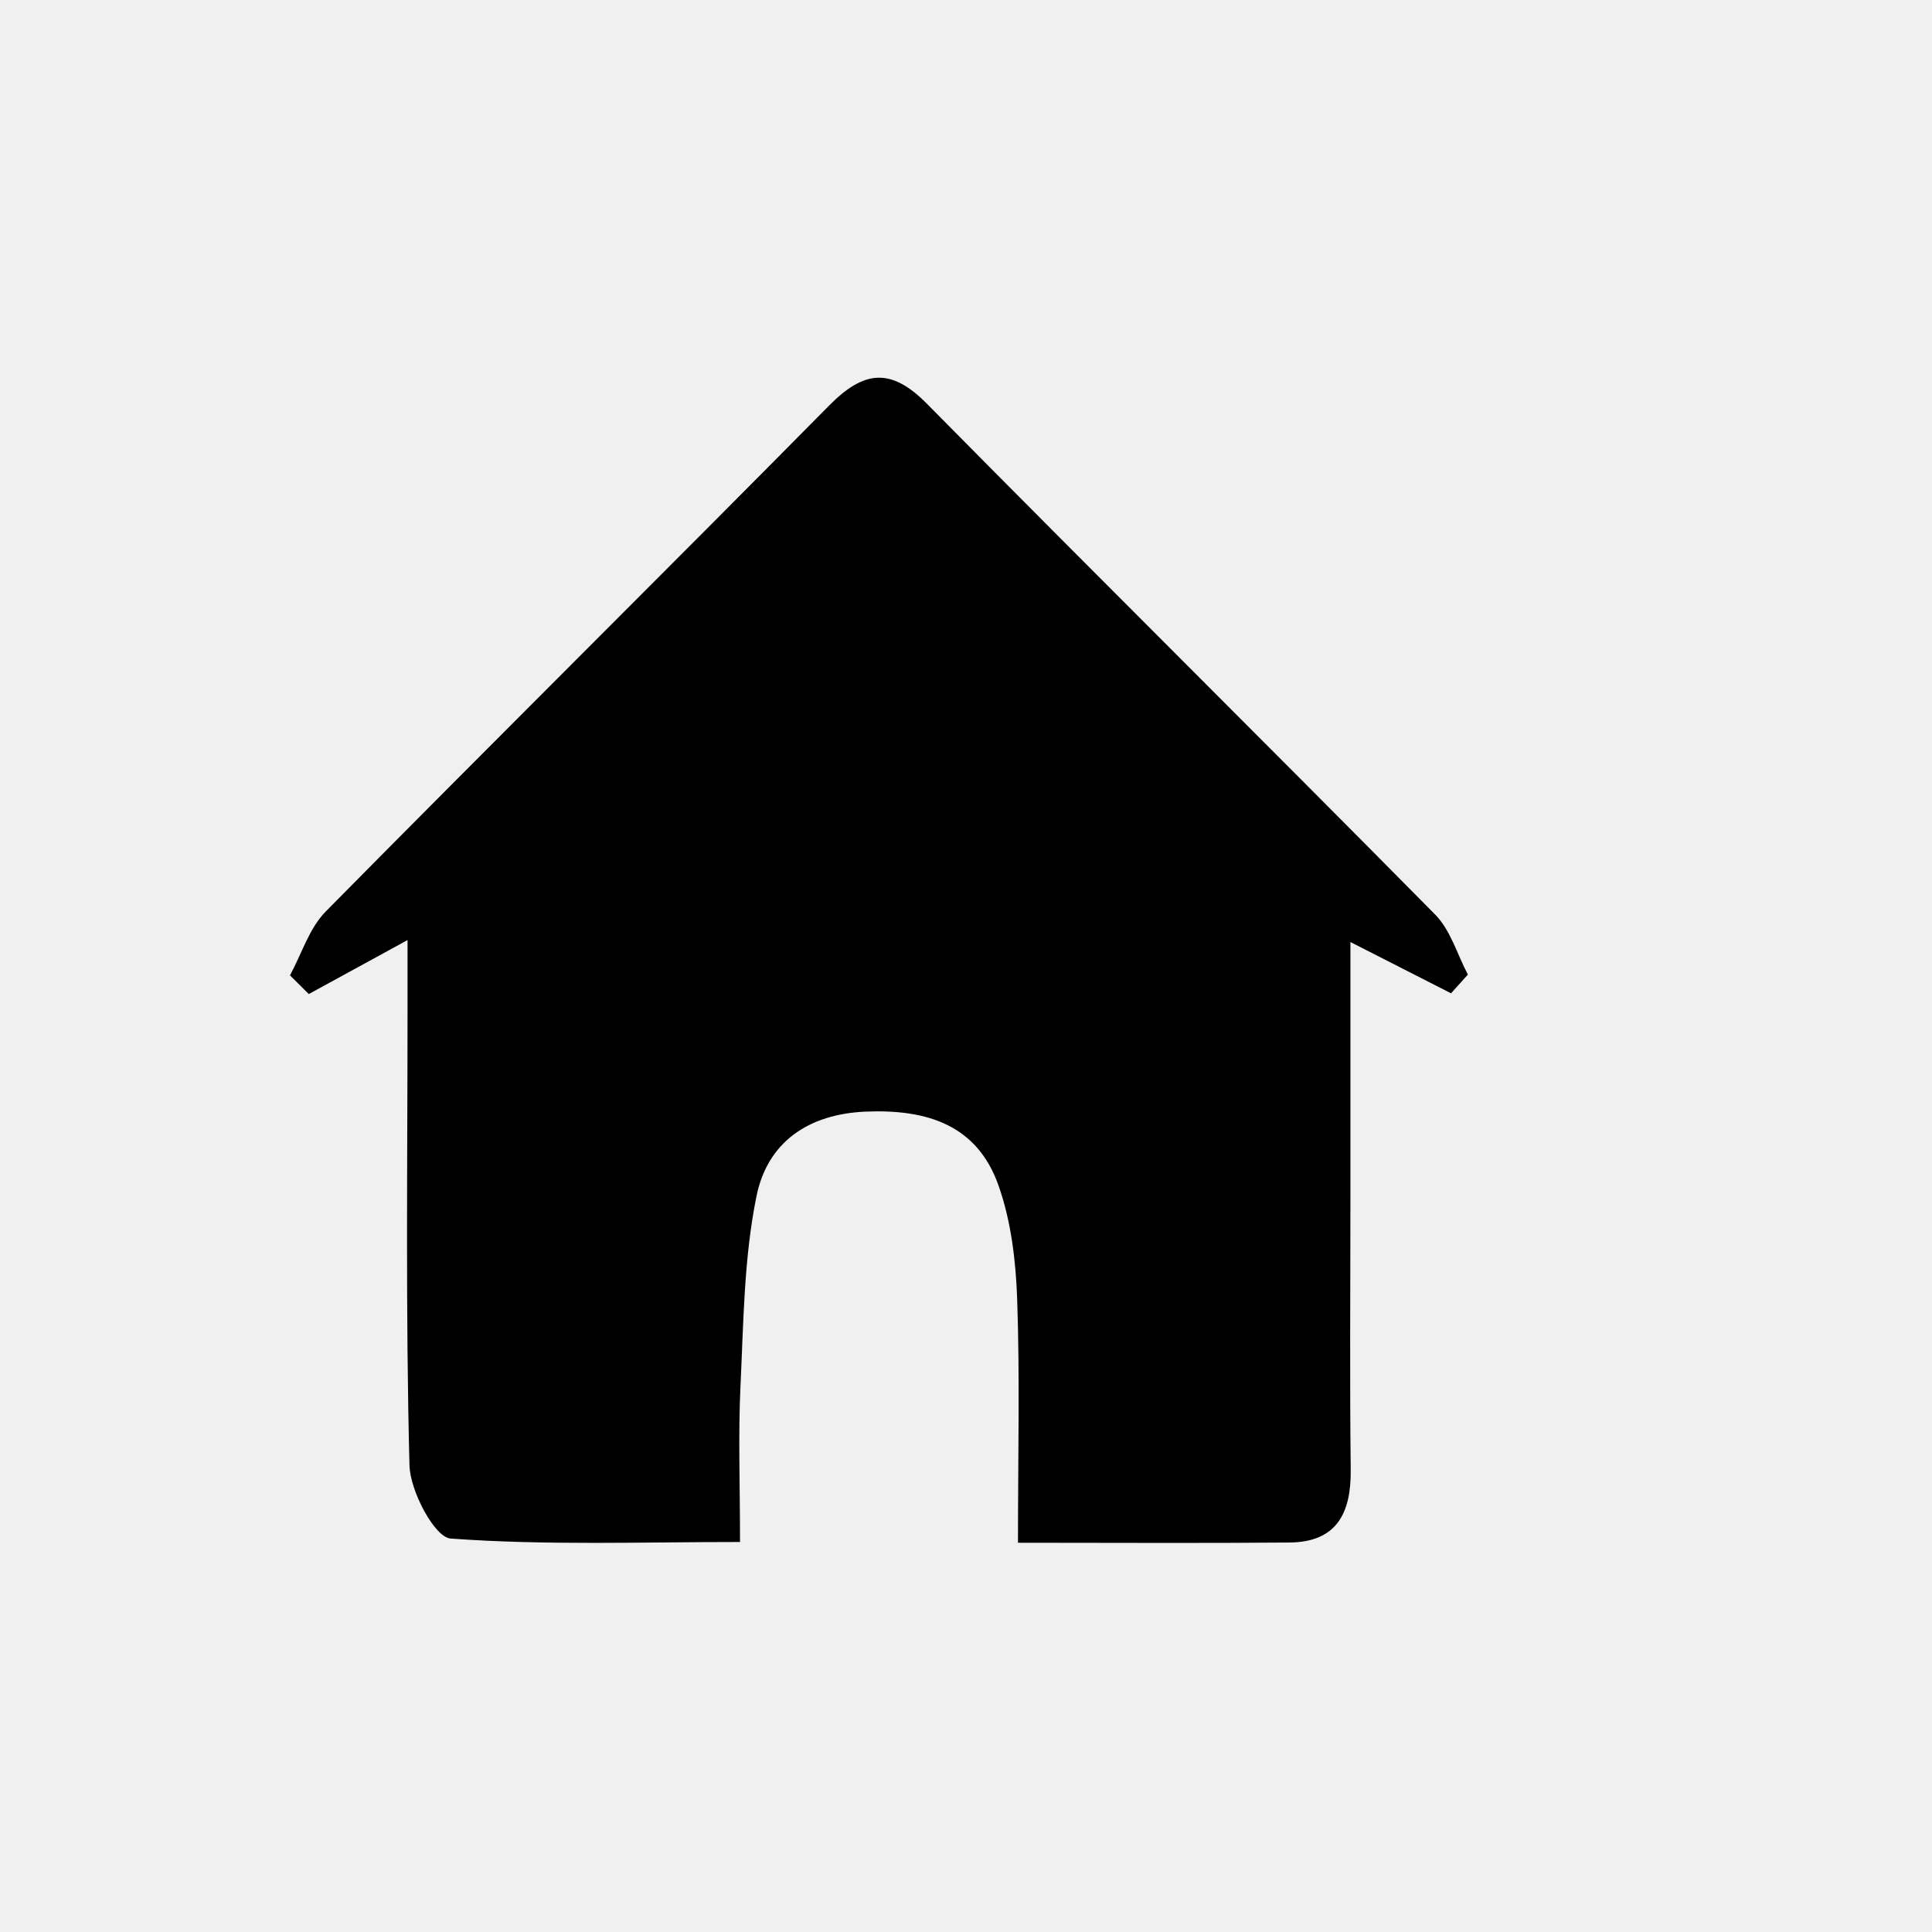
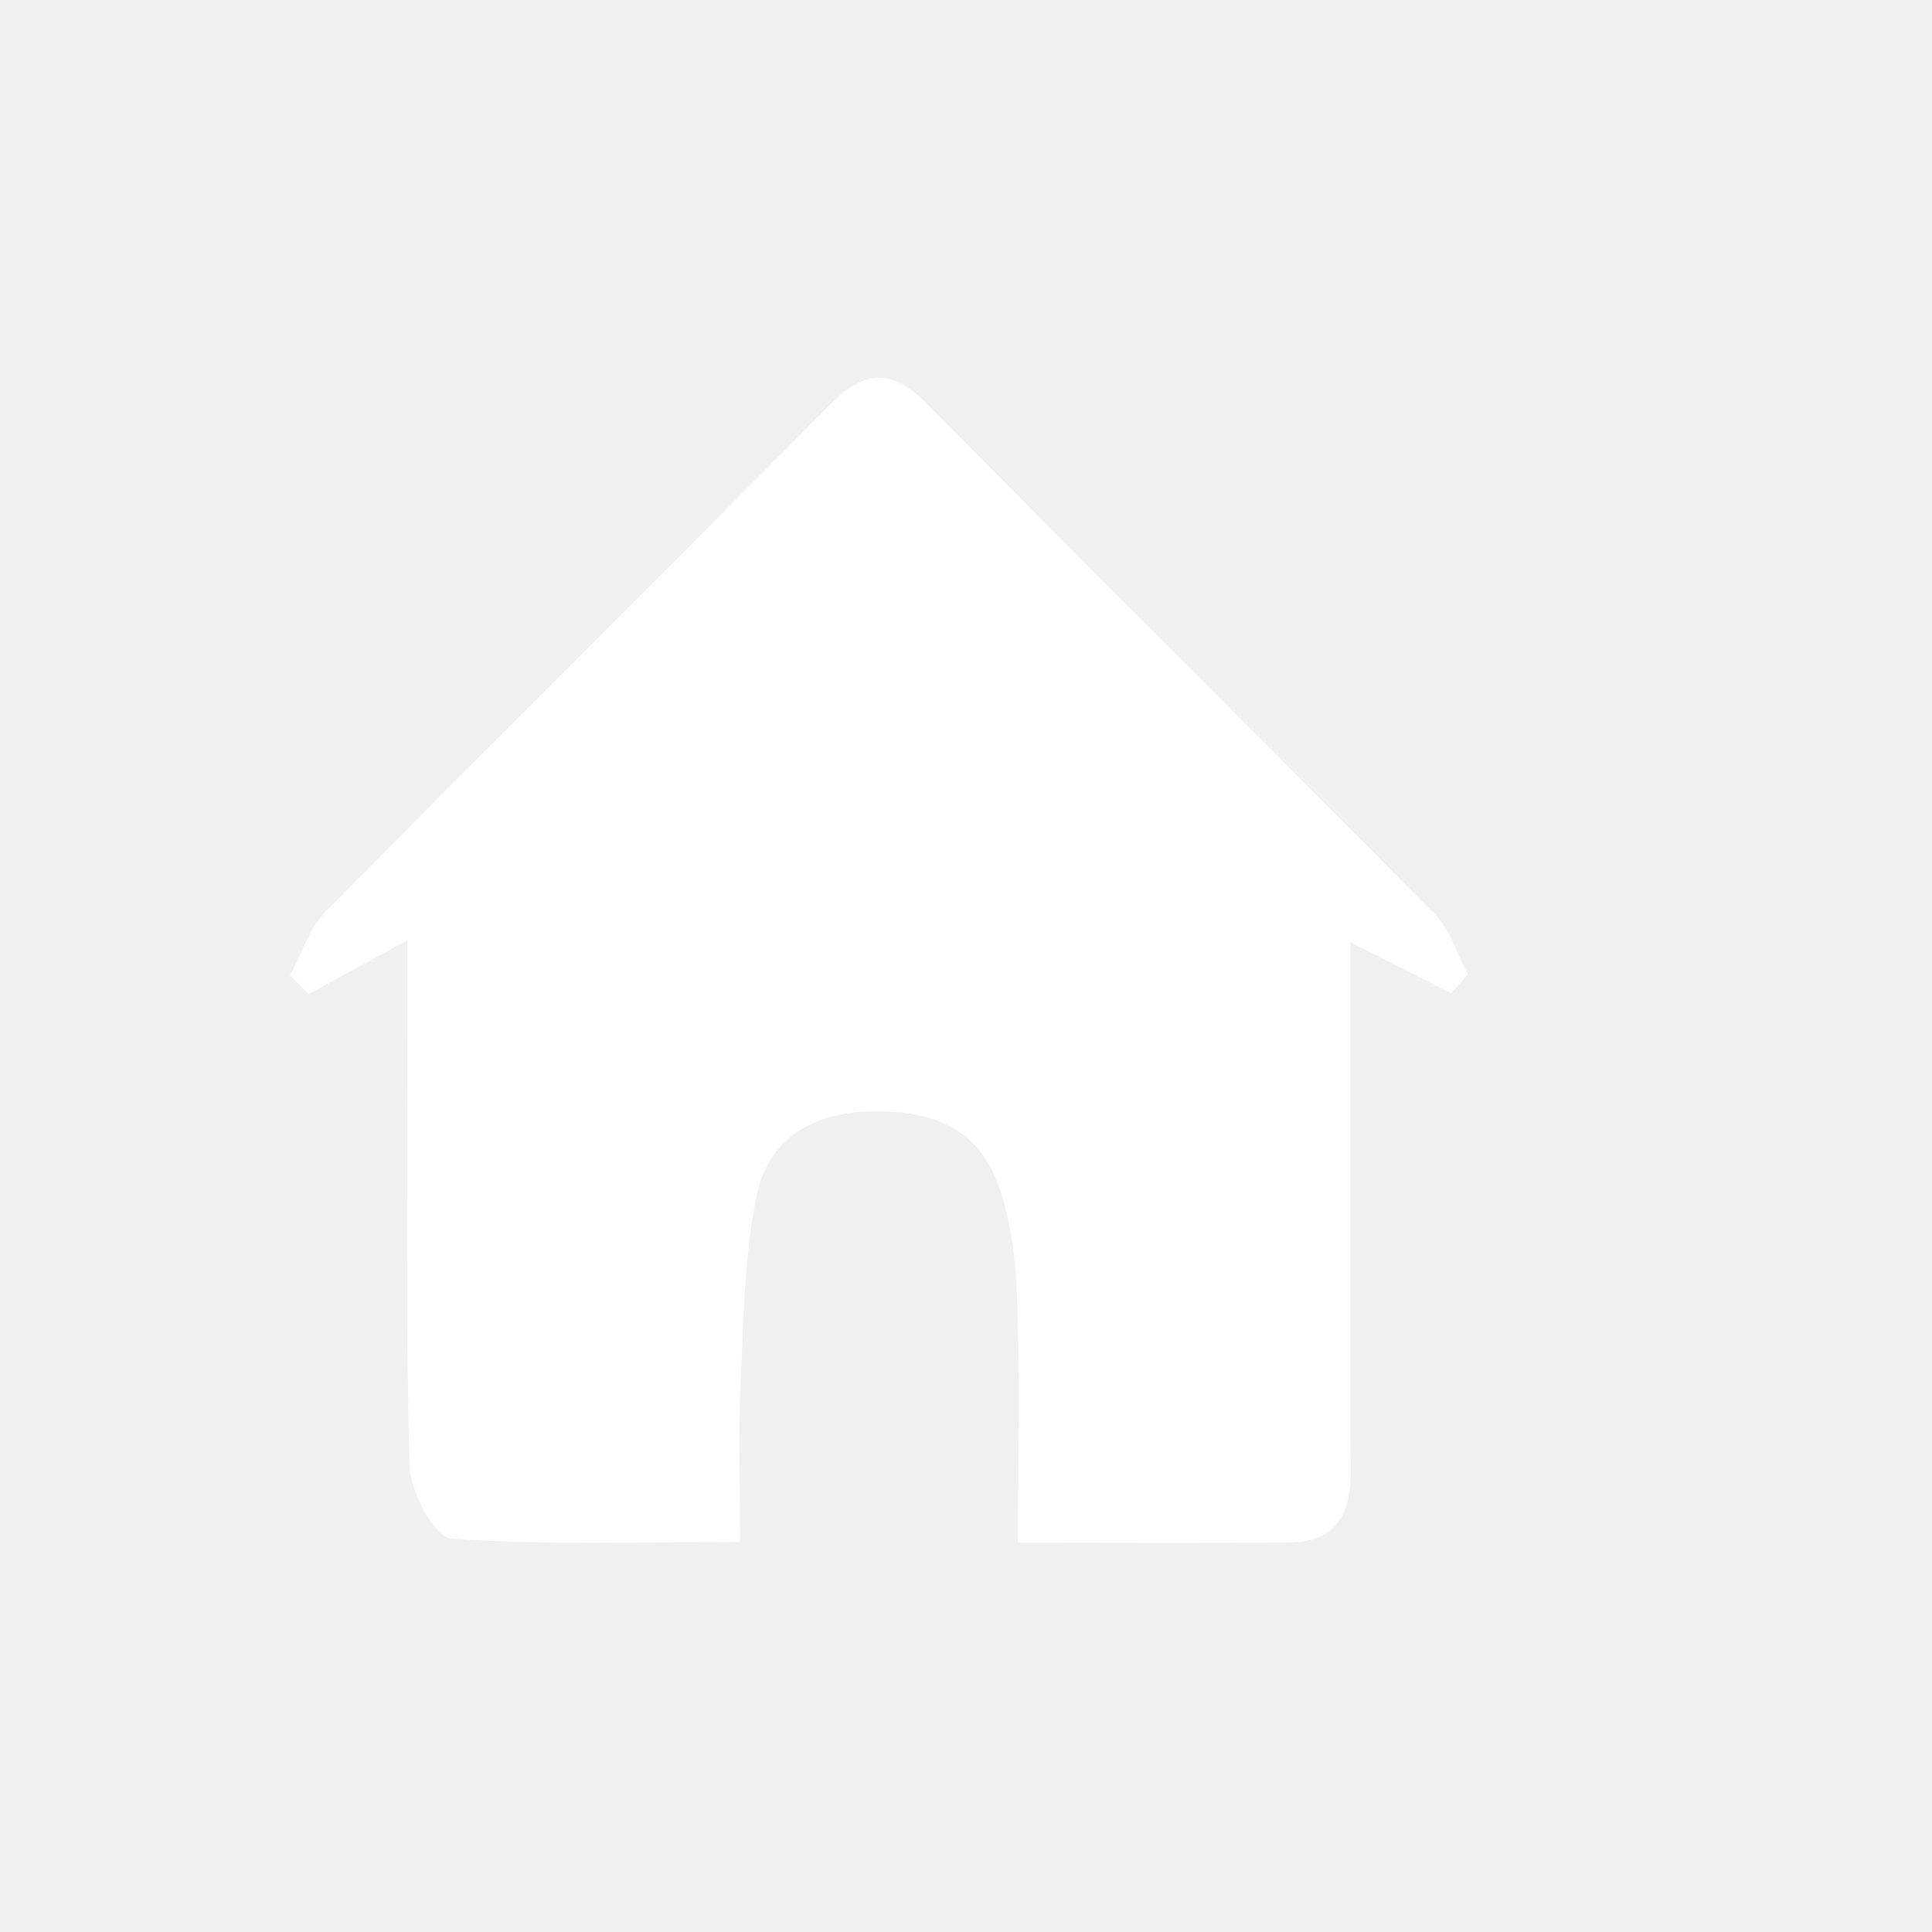
<svg xmlns="http://www.w3.org/2000/svg" id="Layer_1" data-name="Layer 1" viewBox="0 0 1080 1080">
  <defs>
    <style>
      .cls-1 {
        stroke-width: 0px;
+        fill:white
+ 
      }
    </style>
  </defs>
  <path class="cls-1" d="m569.06,862.37c0-48.84,1.07-92.61-.46-136.29-.75-21.31-3.39-43.51-10.44-63.44-11.91-33.66-39.7-42.59-73.82-41.26-32.91,1.28-55.35,17.45-61.43,47.18-7.09,34.65-7.28,70.84-8.98,106.43-1.29,27.02-.26,54.15-.26,86.99-54.75,0-108.46,1.97-161.74-1.92-8.98-.66-22.65-26.48-23.03-40.96-2.19-85.19-1.08-170.47-1.08-255.72,0-12.27,0-24.54,0-37.87-20.68,11.3-37.95,20.74-55.21,30.17-3.5-3.49-7.01-6.98-10.51-10.46,6.54-12.01,10.75-26.33,19.98-35.68,93.41-94.65,187.94-188.2,281.38-282.81,19.4-19.64,34.46-21.54,54.72-1,94.32,95.56,189.77,190.02,284.12,285.55,8.59,8.7,12.29,22.23,18.26,33.52-3.14,3.49-6.28,6.97-9.42,10.46-17.4-8.86-34.8-17.73-56.25-28.66,0,47.58,0,95.71,0,143.83,0,50.37-.42,100.75.17,151.12.28,24.23-7.72,40.5-34.27,40.73-48.86.43-97.73.12-151.74.12Z" />
</svg>
